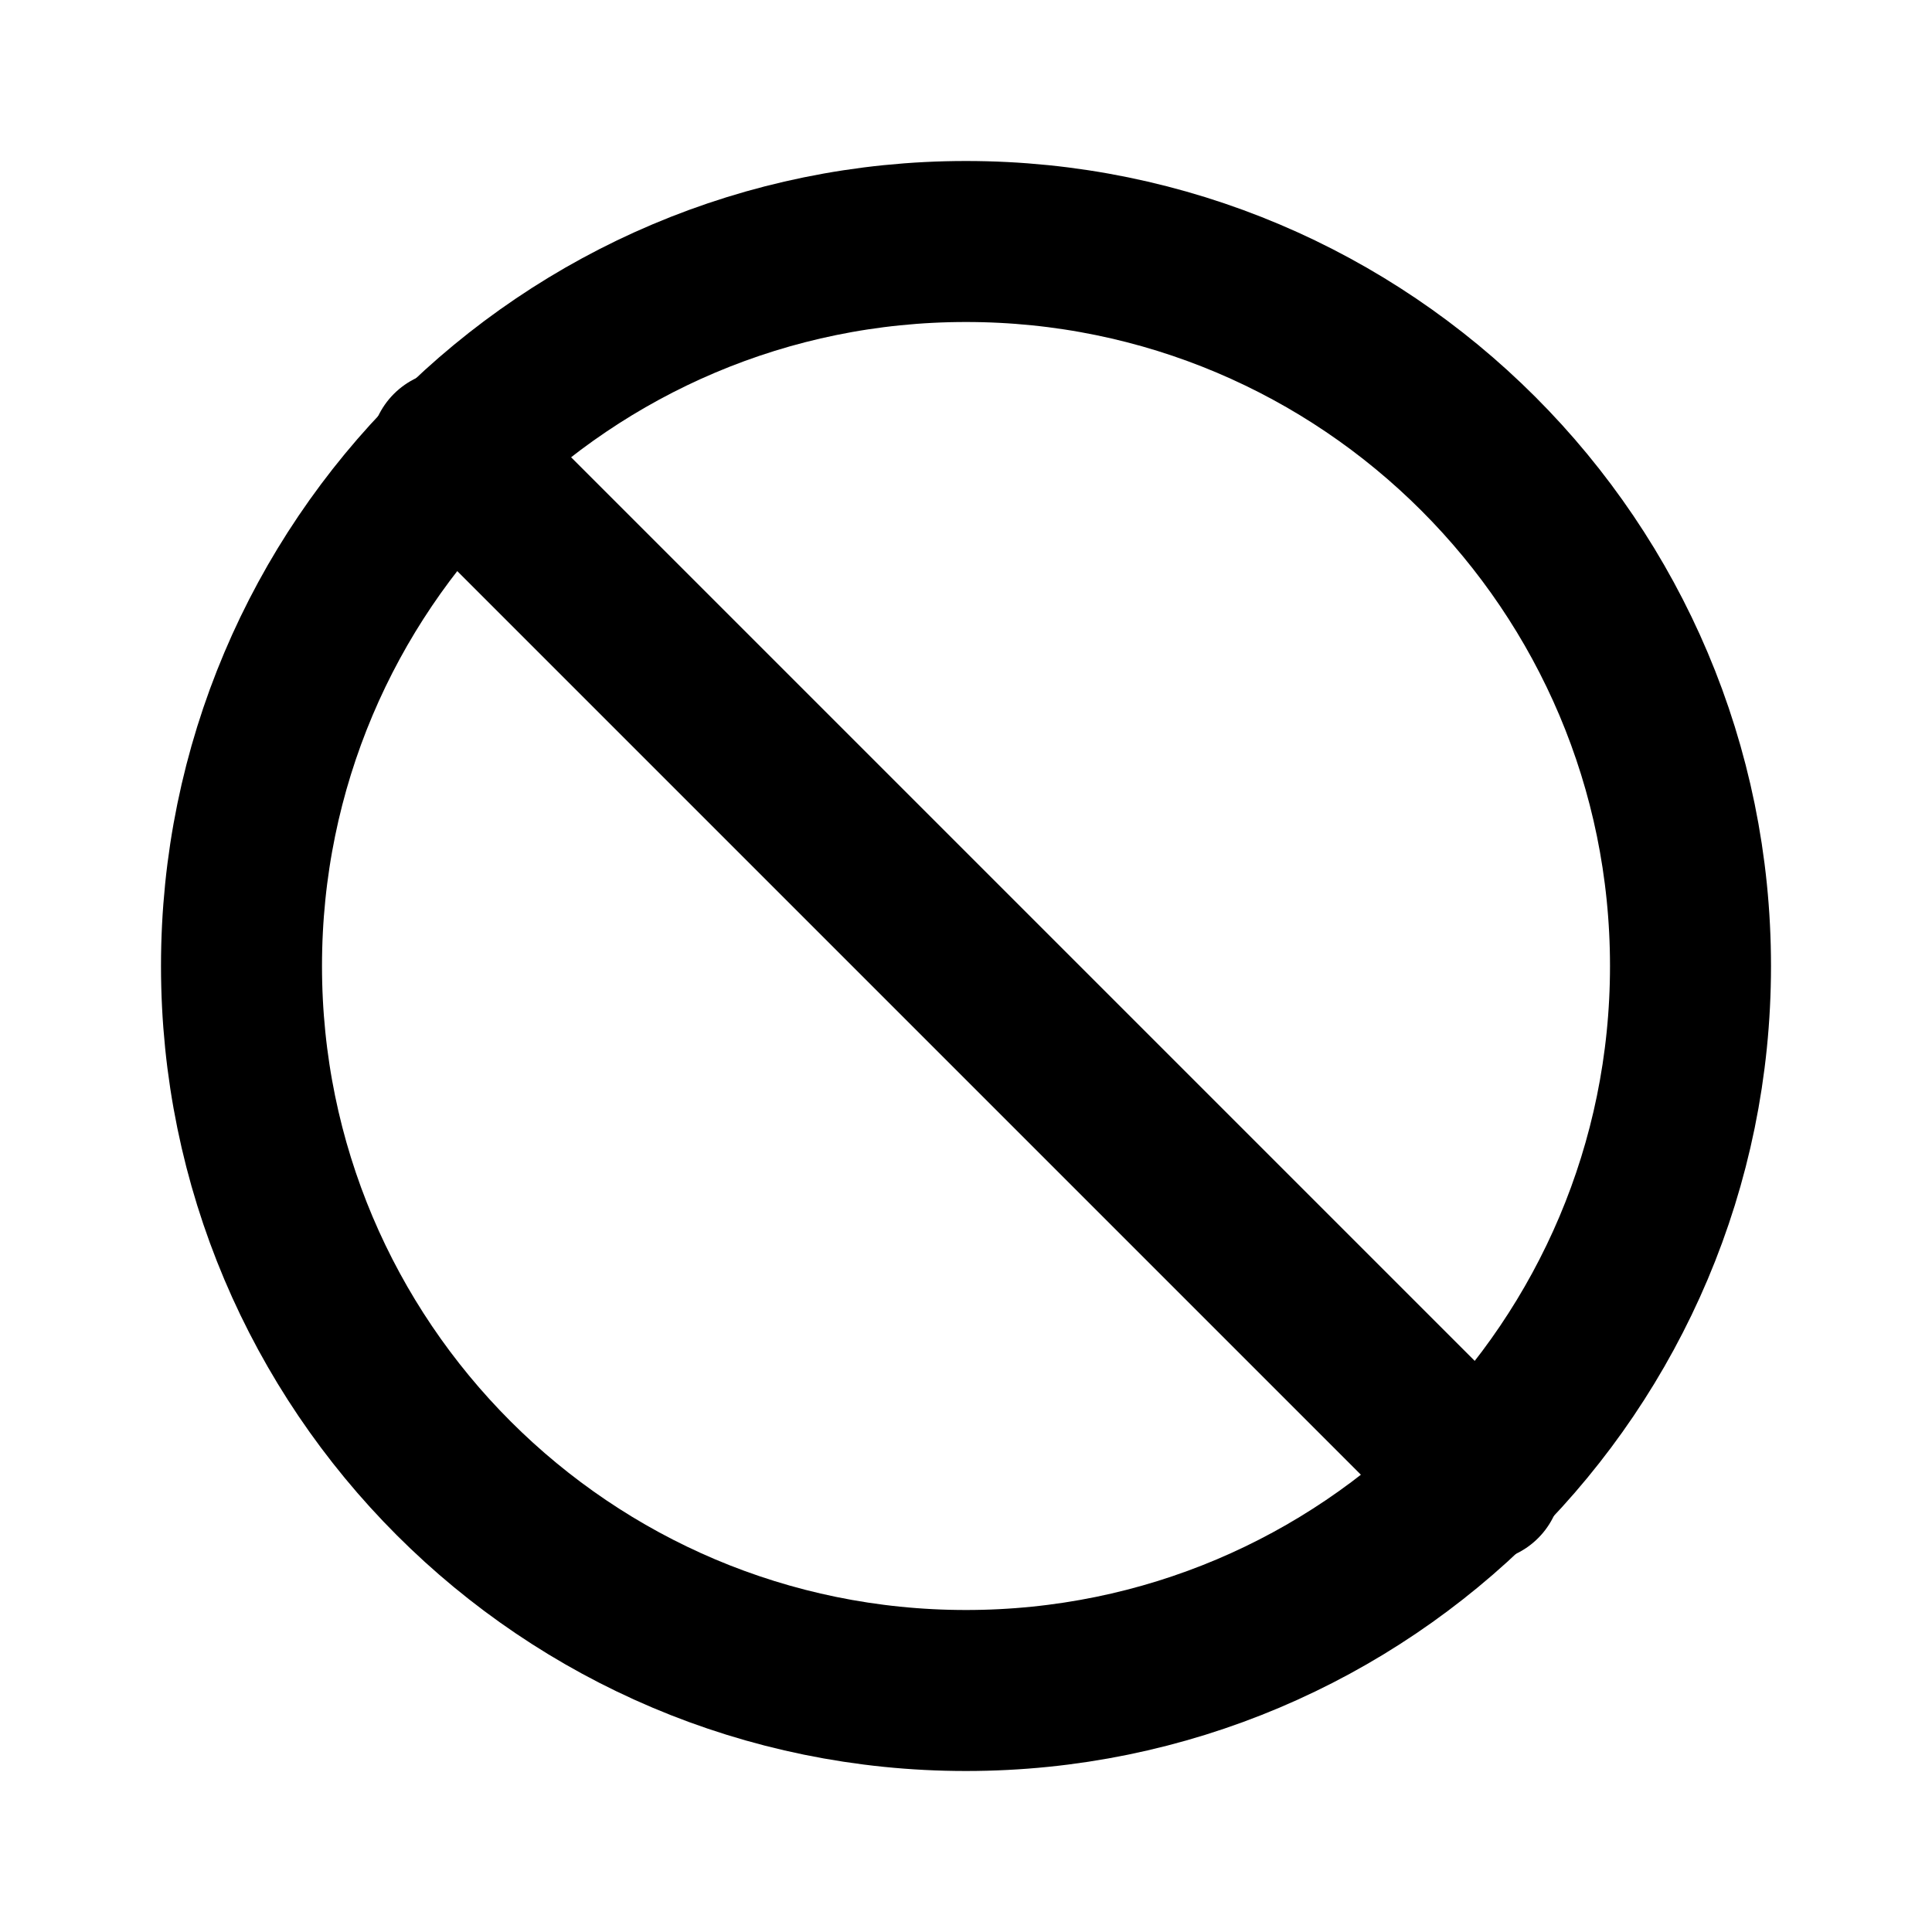
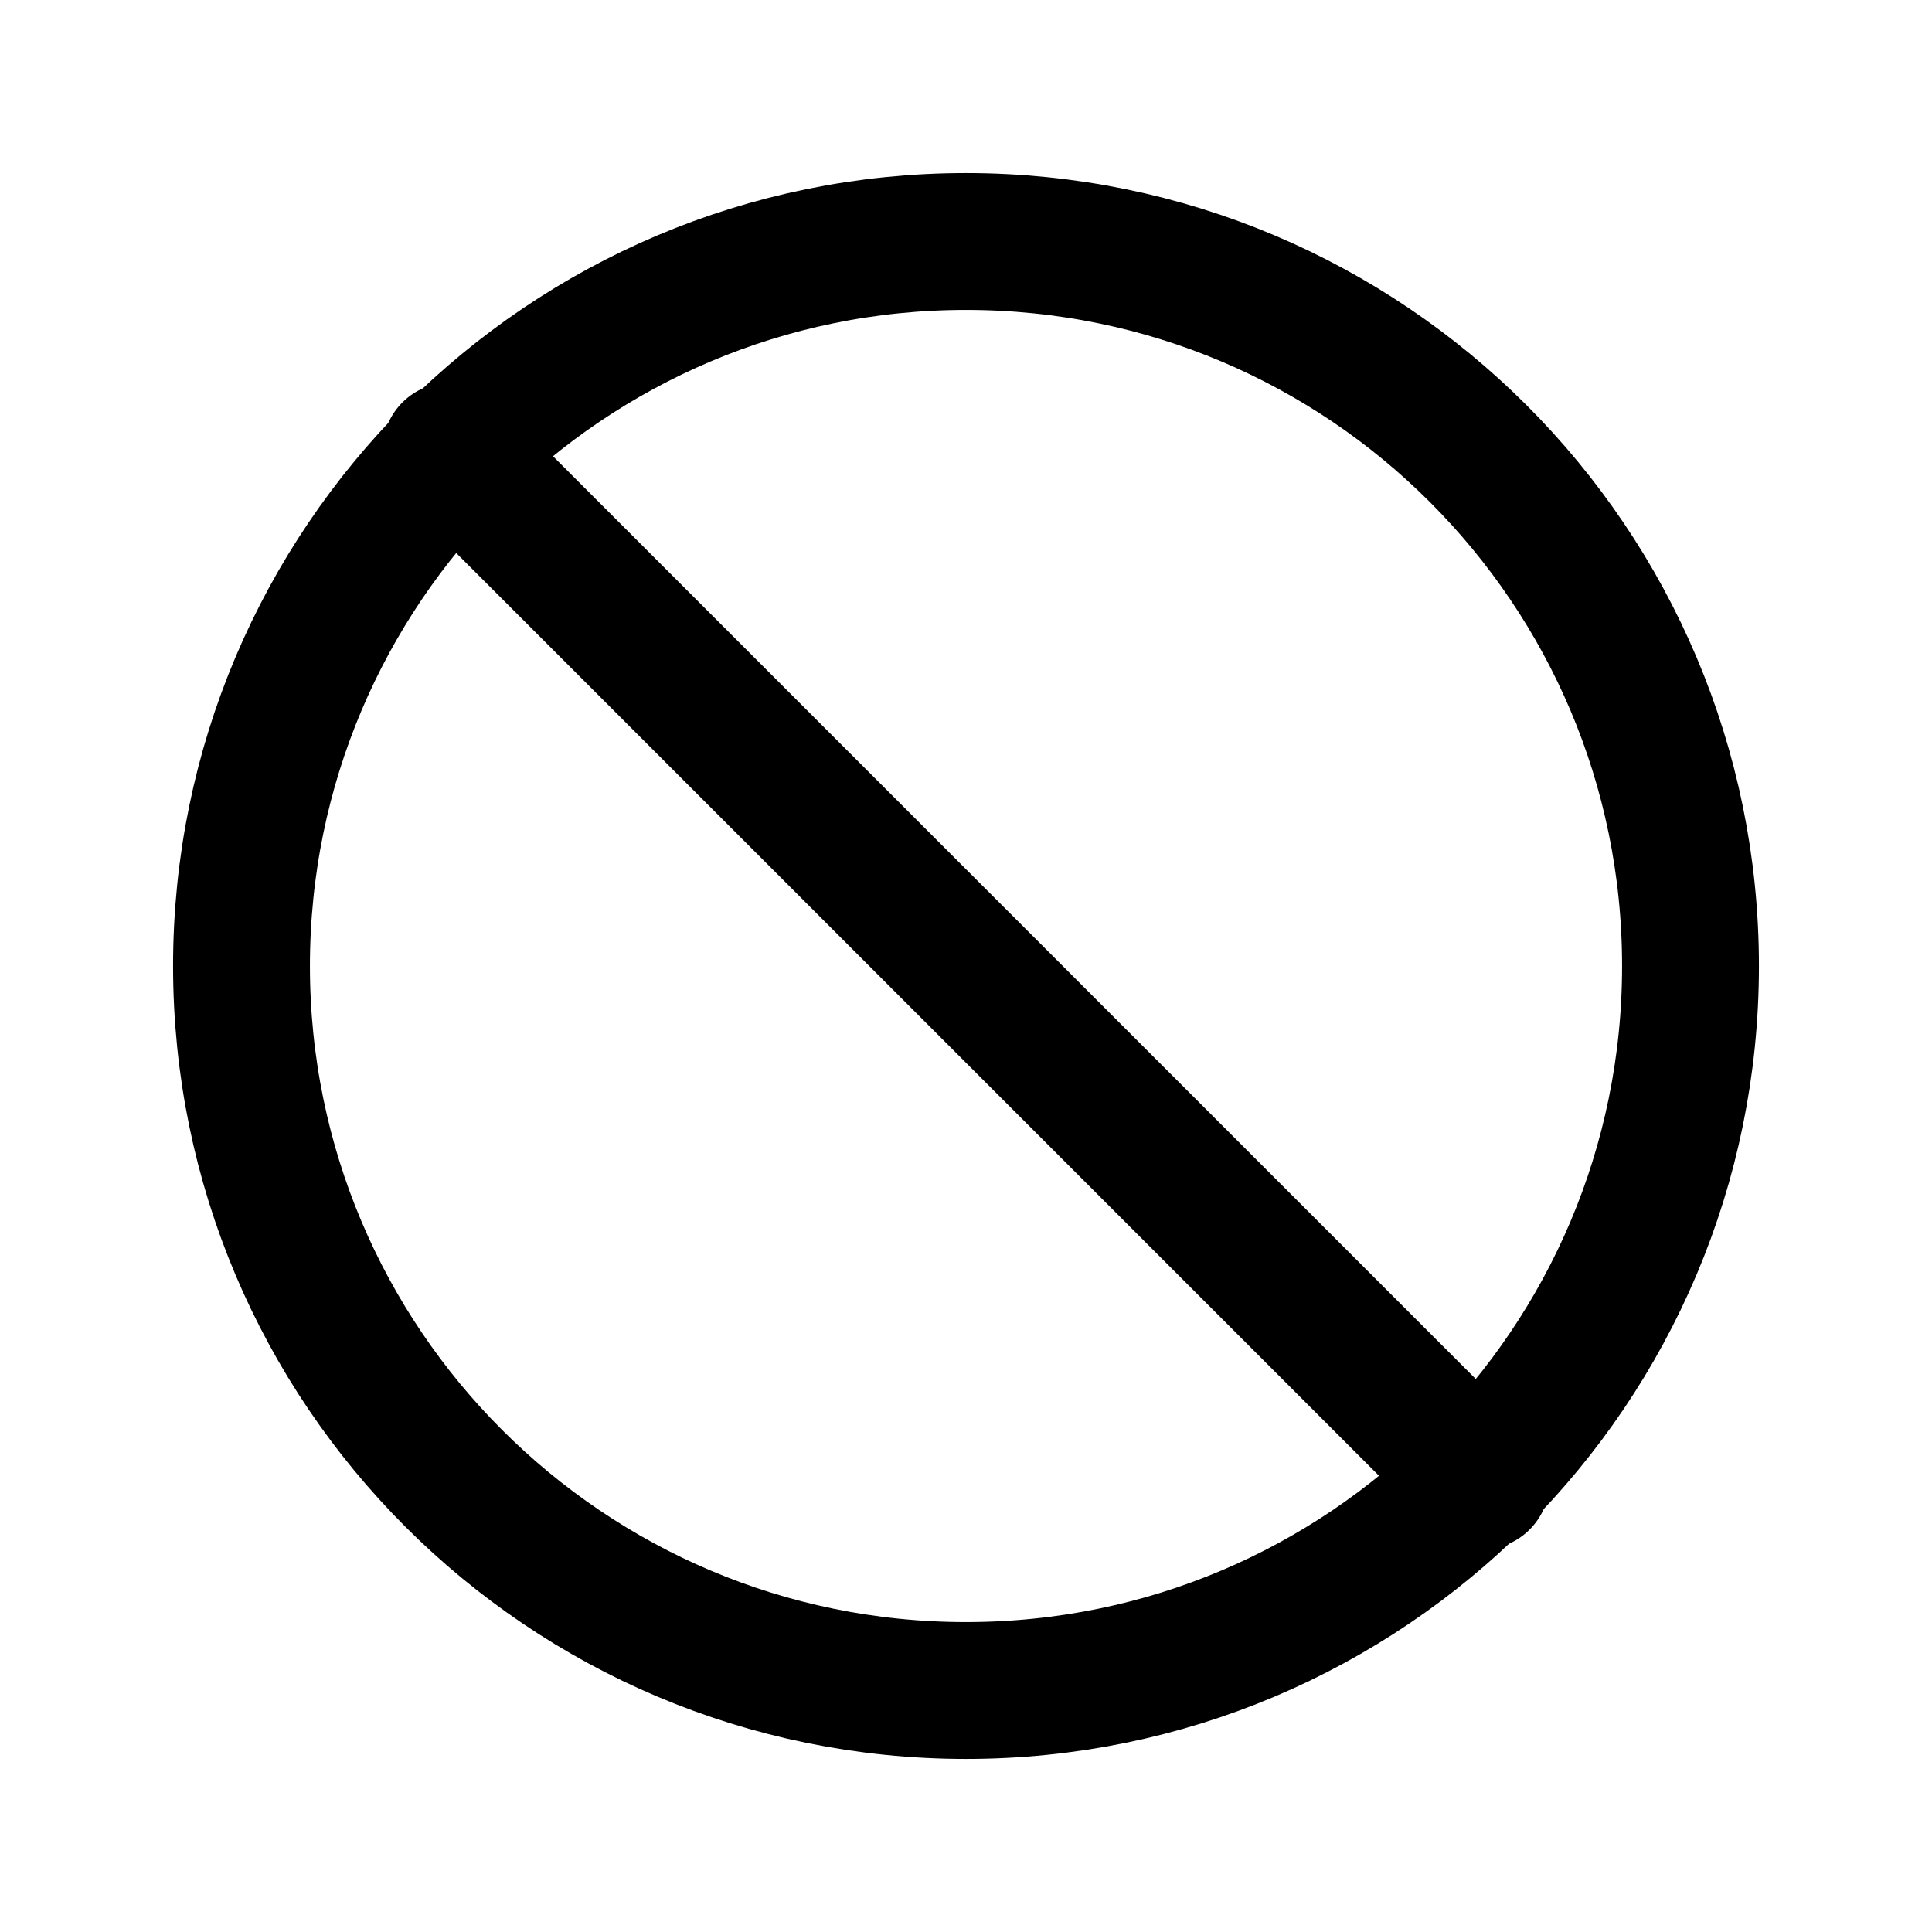
- <svg xmlns="http://www.w3.org/2000/svg" width="24" height="24" viewBox="0 0 24 24" fill="none" stroke="#000" stroke-width="2" stroke-linecap="round" stroke-linejoin="round">
+ <svg xmlns="http://www.w3.org/2000/svg" width="24" height="24" viewBox="0 0 24 24" fill="none" stroke="#000" stroke-width="1.7" stroke-linecap="round" stroke-linejoin="round">
  <circle cx="12" cy="12" r="9" />
  <path d="M5.6 5.6l12.8 12.8" />
</svg>
